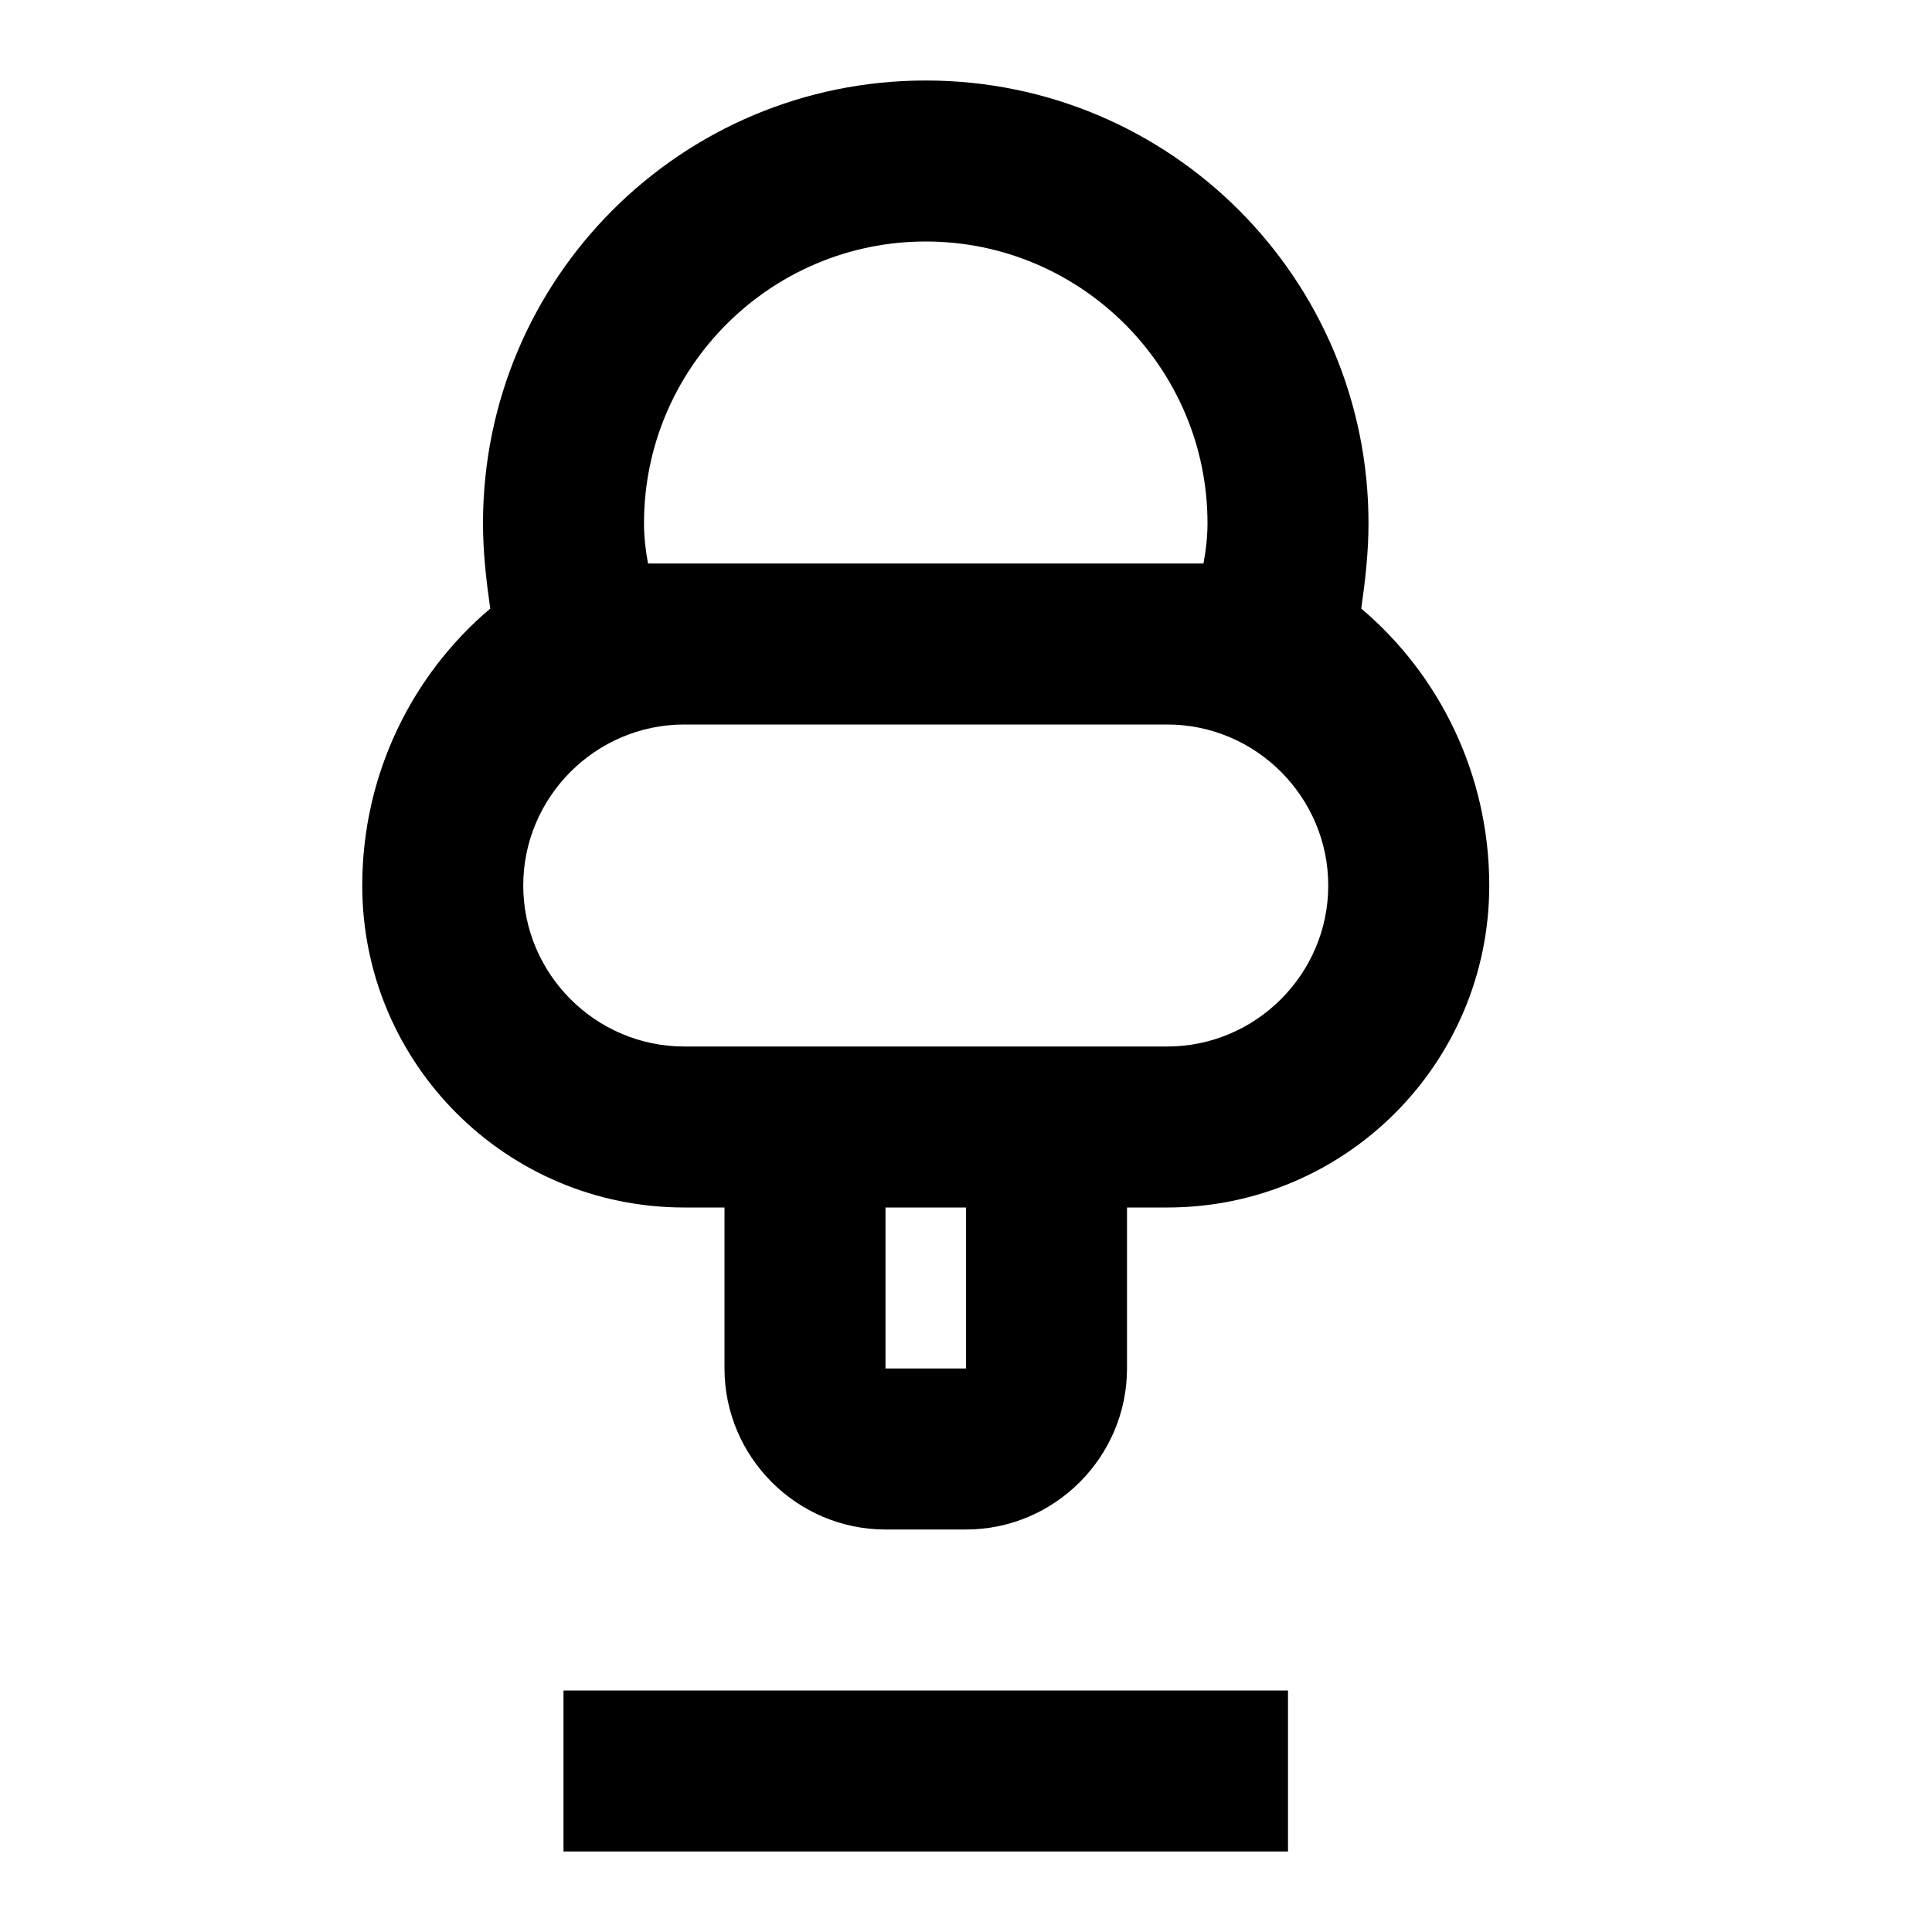
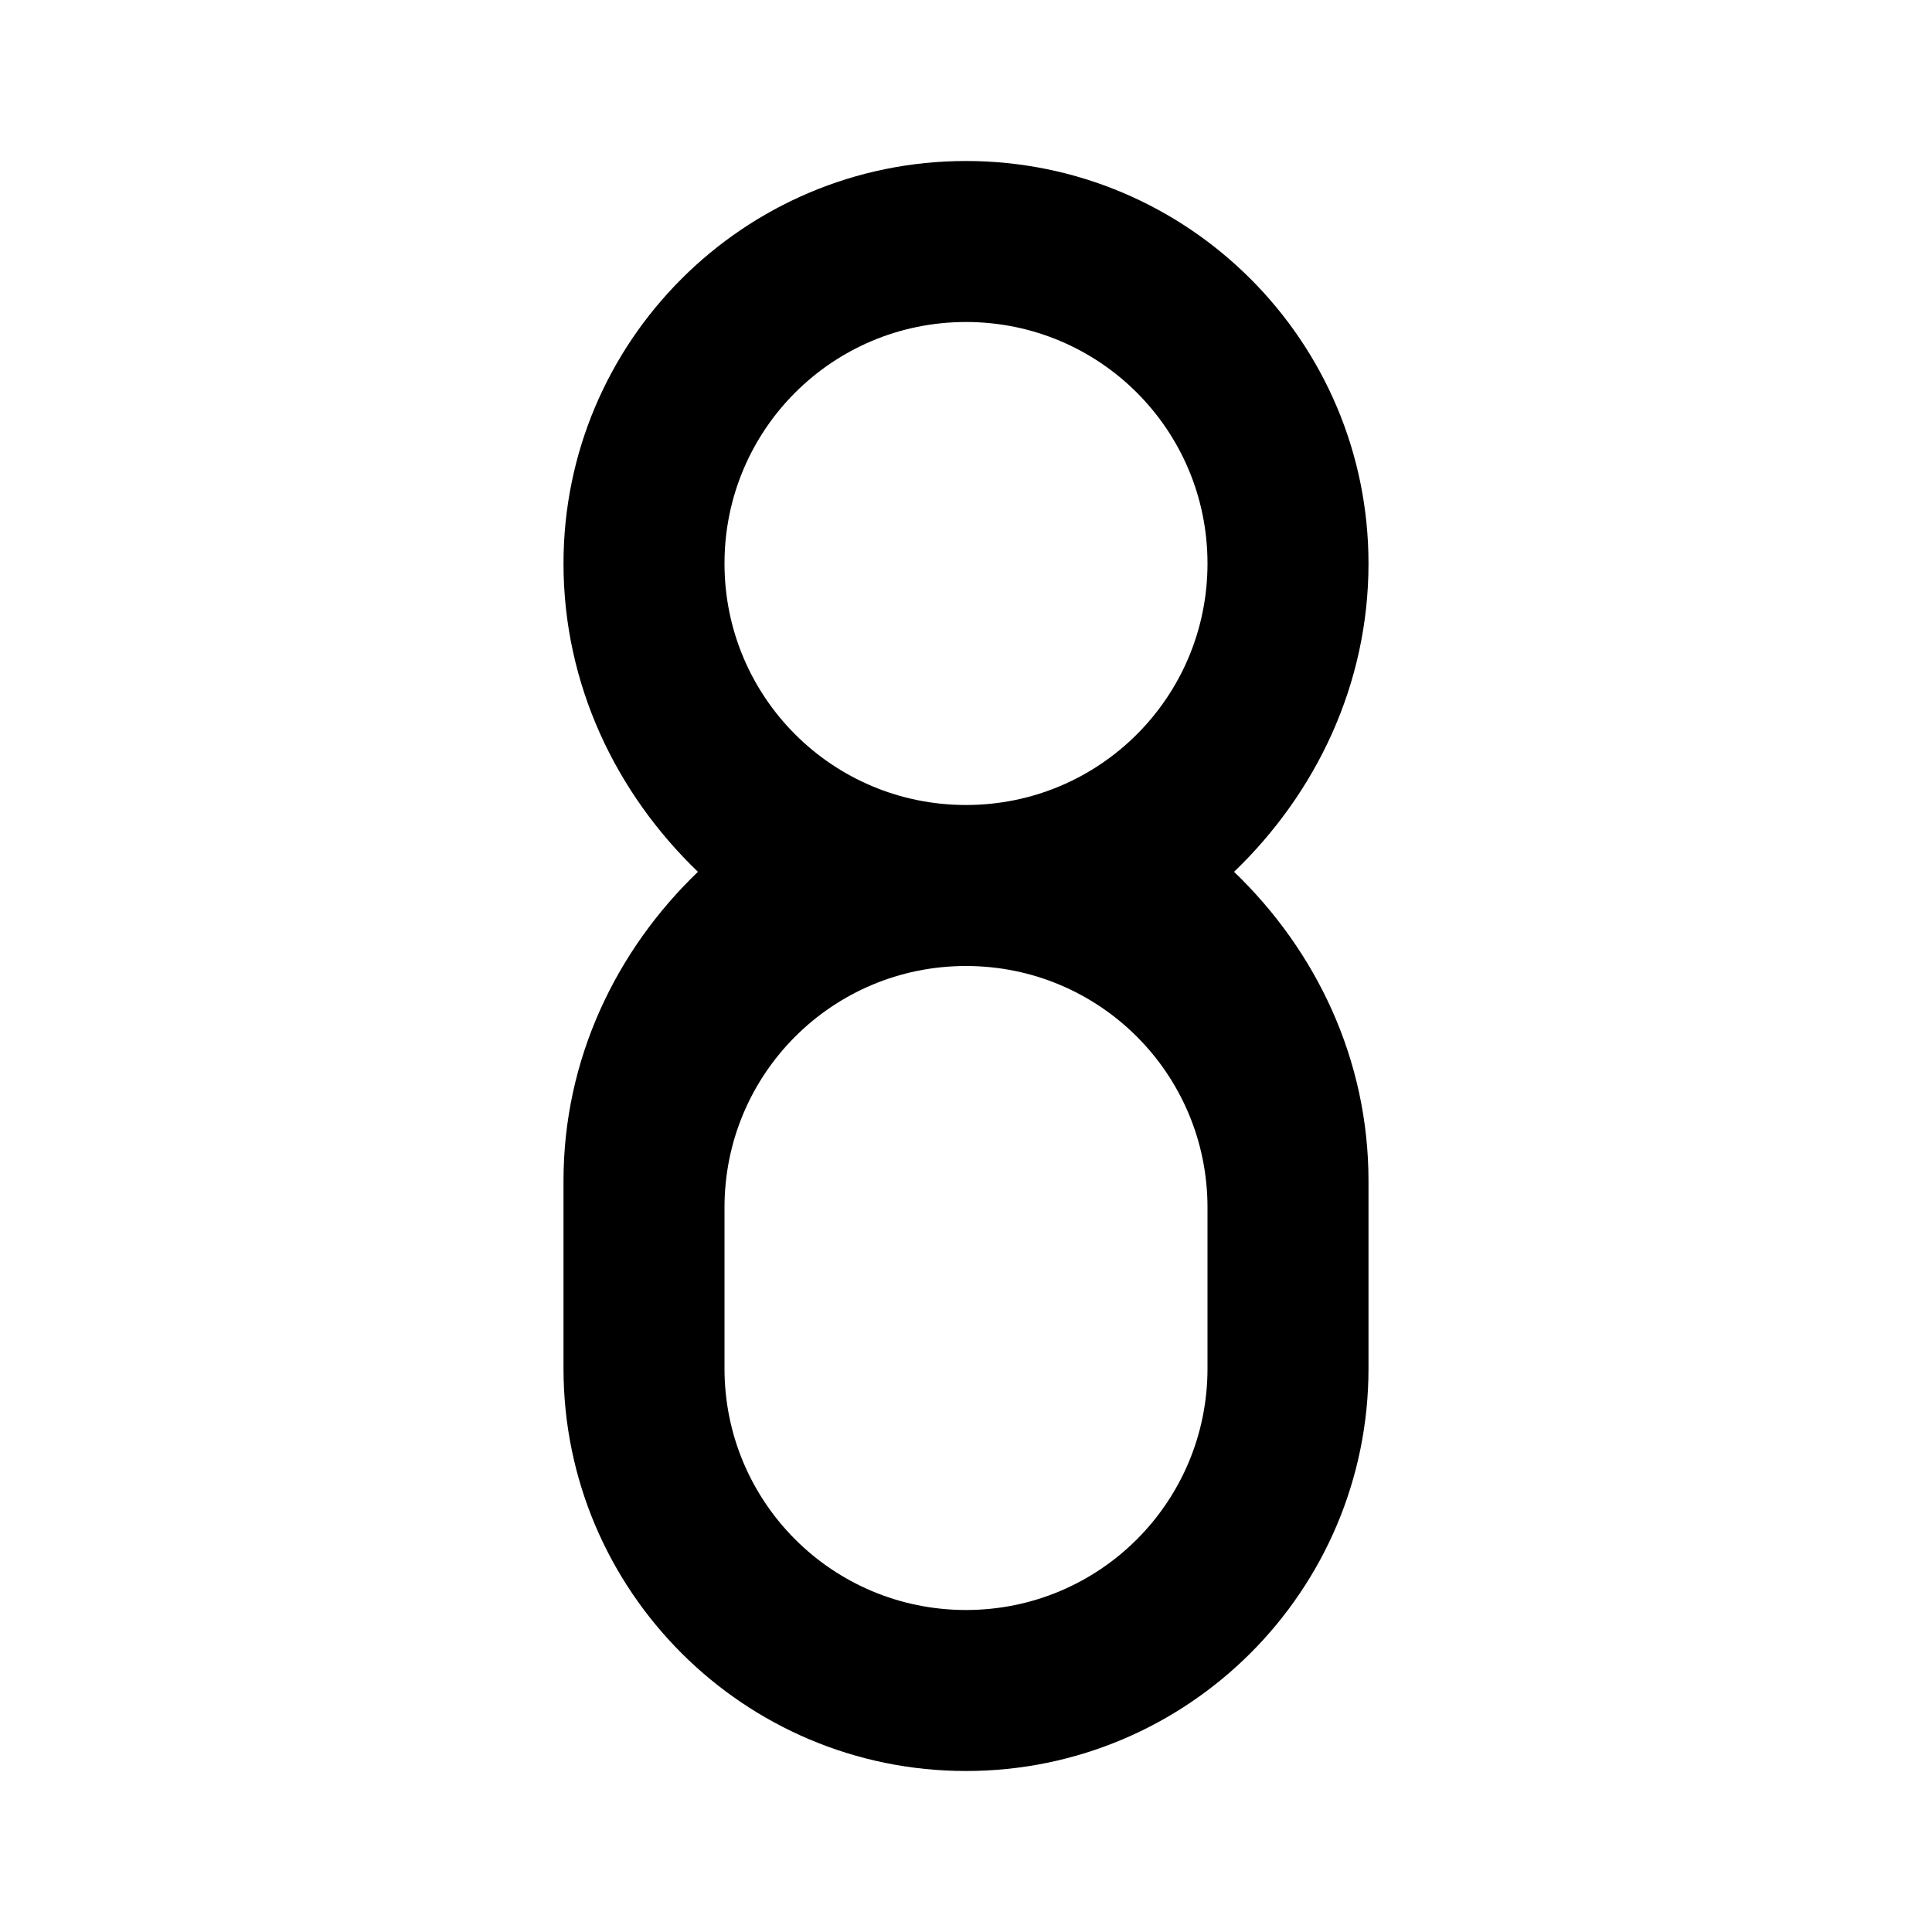
<svg xmlns="http://www.w3.org/2000/svg" width="24" height="24" viewBox="0 0 24 24" fill="none">
-   <path d="M18.5 11C18.5 9.62 17.88 8.38 16.91 7.56C16.96 7.21 17 6.86 17 6.5C17 3.46 14.54 1 11.5 1C8.46 1 6 3.46 6 6.5C6 6.86 6.04 7.21 6.09 7.56C5.12 8.38 4.5 9.62 4.5 11C4.5 13.21 6.29 15 8.5 15H9V17C9 18.1 9.9 19 11 19H12C13.1 19 14 18.1 14 17V15H14.5C16.71 15 18.5 13.21 18.5 11ZM11.5 3C13.43 3 15 4.57 15 6.5C15 6.67 14.98 6.84 14.95 7H8.05C8.02 6.84 8 6.67 8 6.5C8 4.57 9.57 3 11.5 3ZM8.5 13C7.4 13 6.5 12.1 6.5 11C6.5 9.9 7.4 9 8.5 9H14.5C15.6 9 16.5 9.9 16.5 11C16.5 12.1 15.6 13 14.5 13H8.5ZM12 17H11V15H12V17ZM7 21H16V23H7V21Z" fill="currentColor" />
+   <path d="M12 2C9.24 2 7 4.24 7 7C7 8.5 7.65 9.85 8.67 10.83C7.65 11.81 7 13.16 7 14.67V17C7 19.76 9.24 22 12 22C14.76 22 17 19.76 17 17V14.67C17 13.16 16.35 11.81 15.33 10.83C16.35 9.85 17 8.5 17 7C17 4.24 14.76 2 12 2ZM12 4C13.66 4 15 5.34 15 7C15 8.66 13.66 10 12 10C10.34 10 9 8.66 9 7C9 5.34 10.34 4 12 4ZM12 12C13.66 12 15 13.34 15 15V17C15 18.66 13.66 20 12 20C10.34 20 9 18.66 9 17V15C9 13.34 10.34 12 12 12Z" fill="currentColor" />
</svg>
